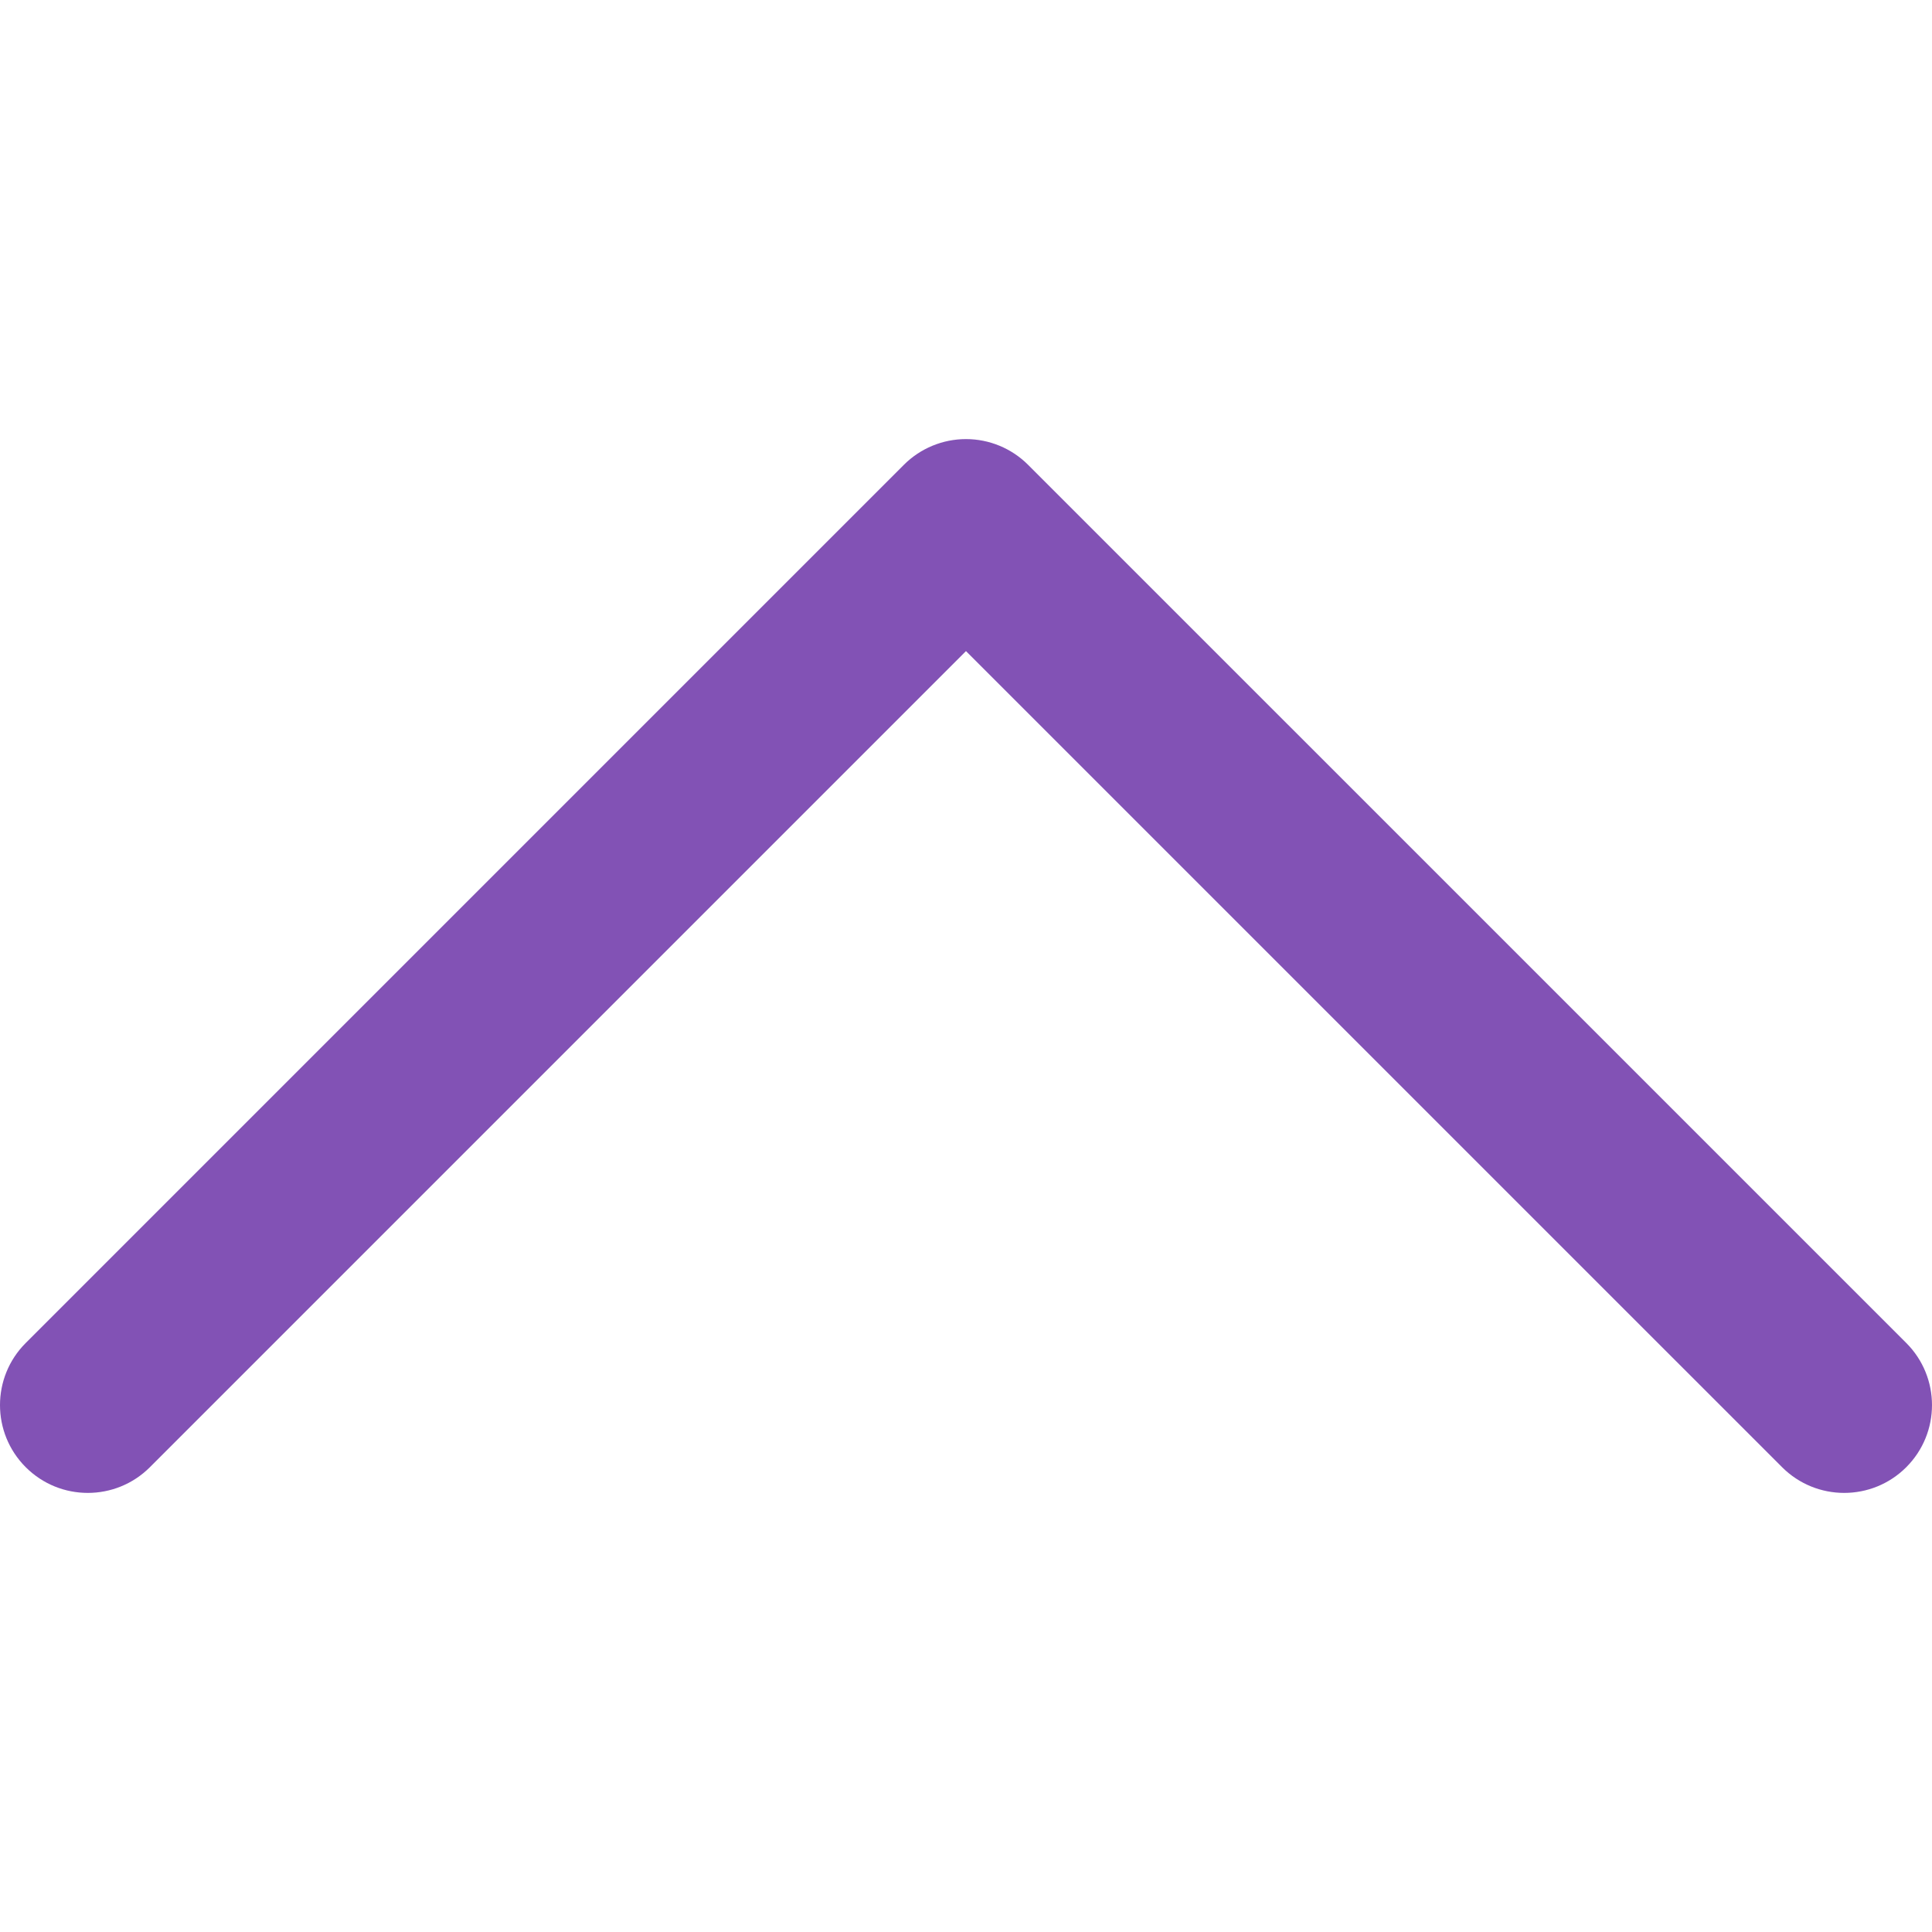
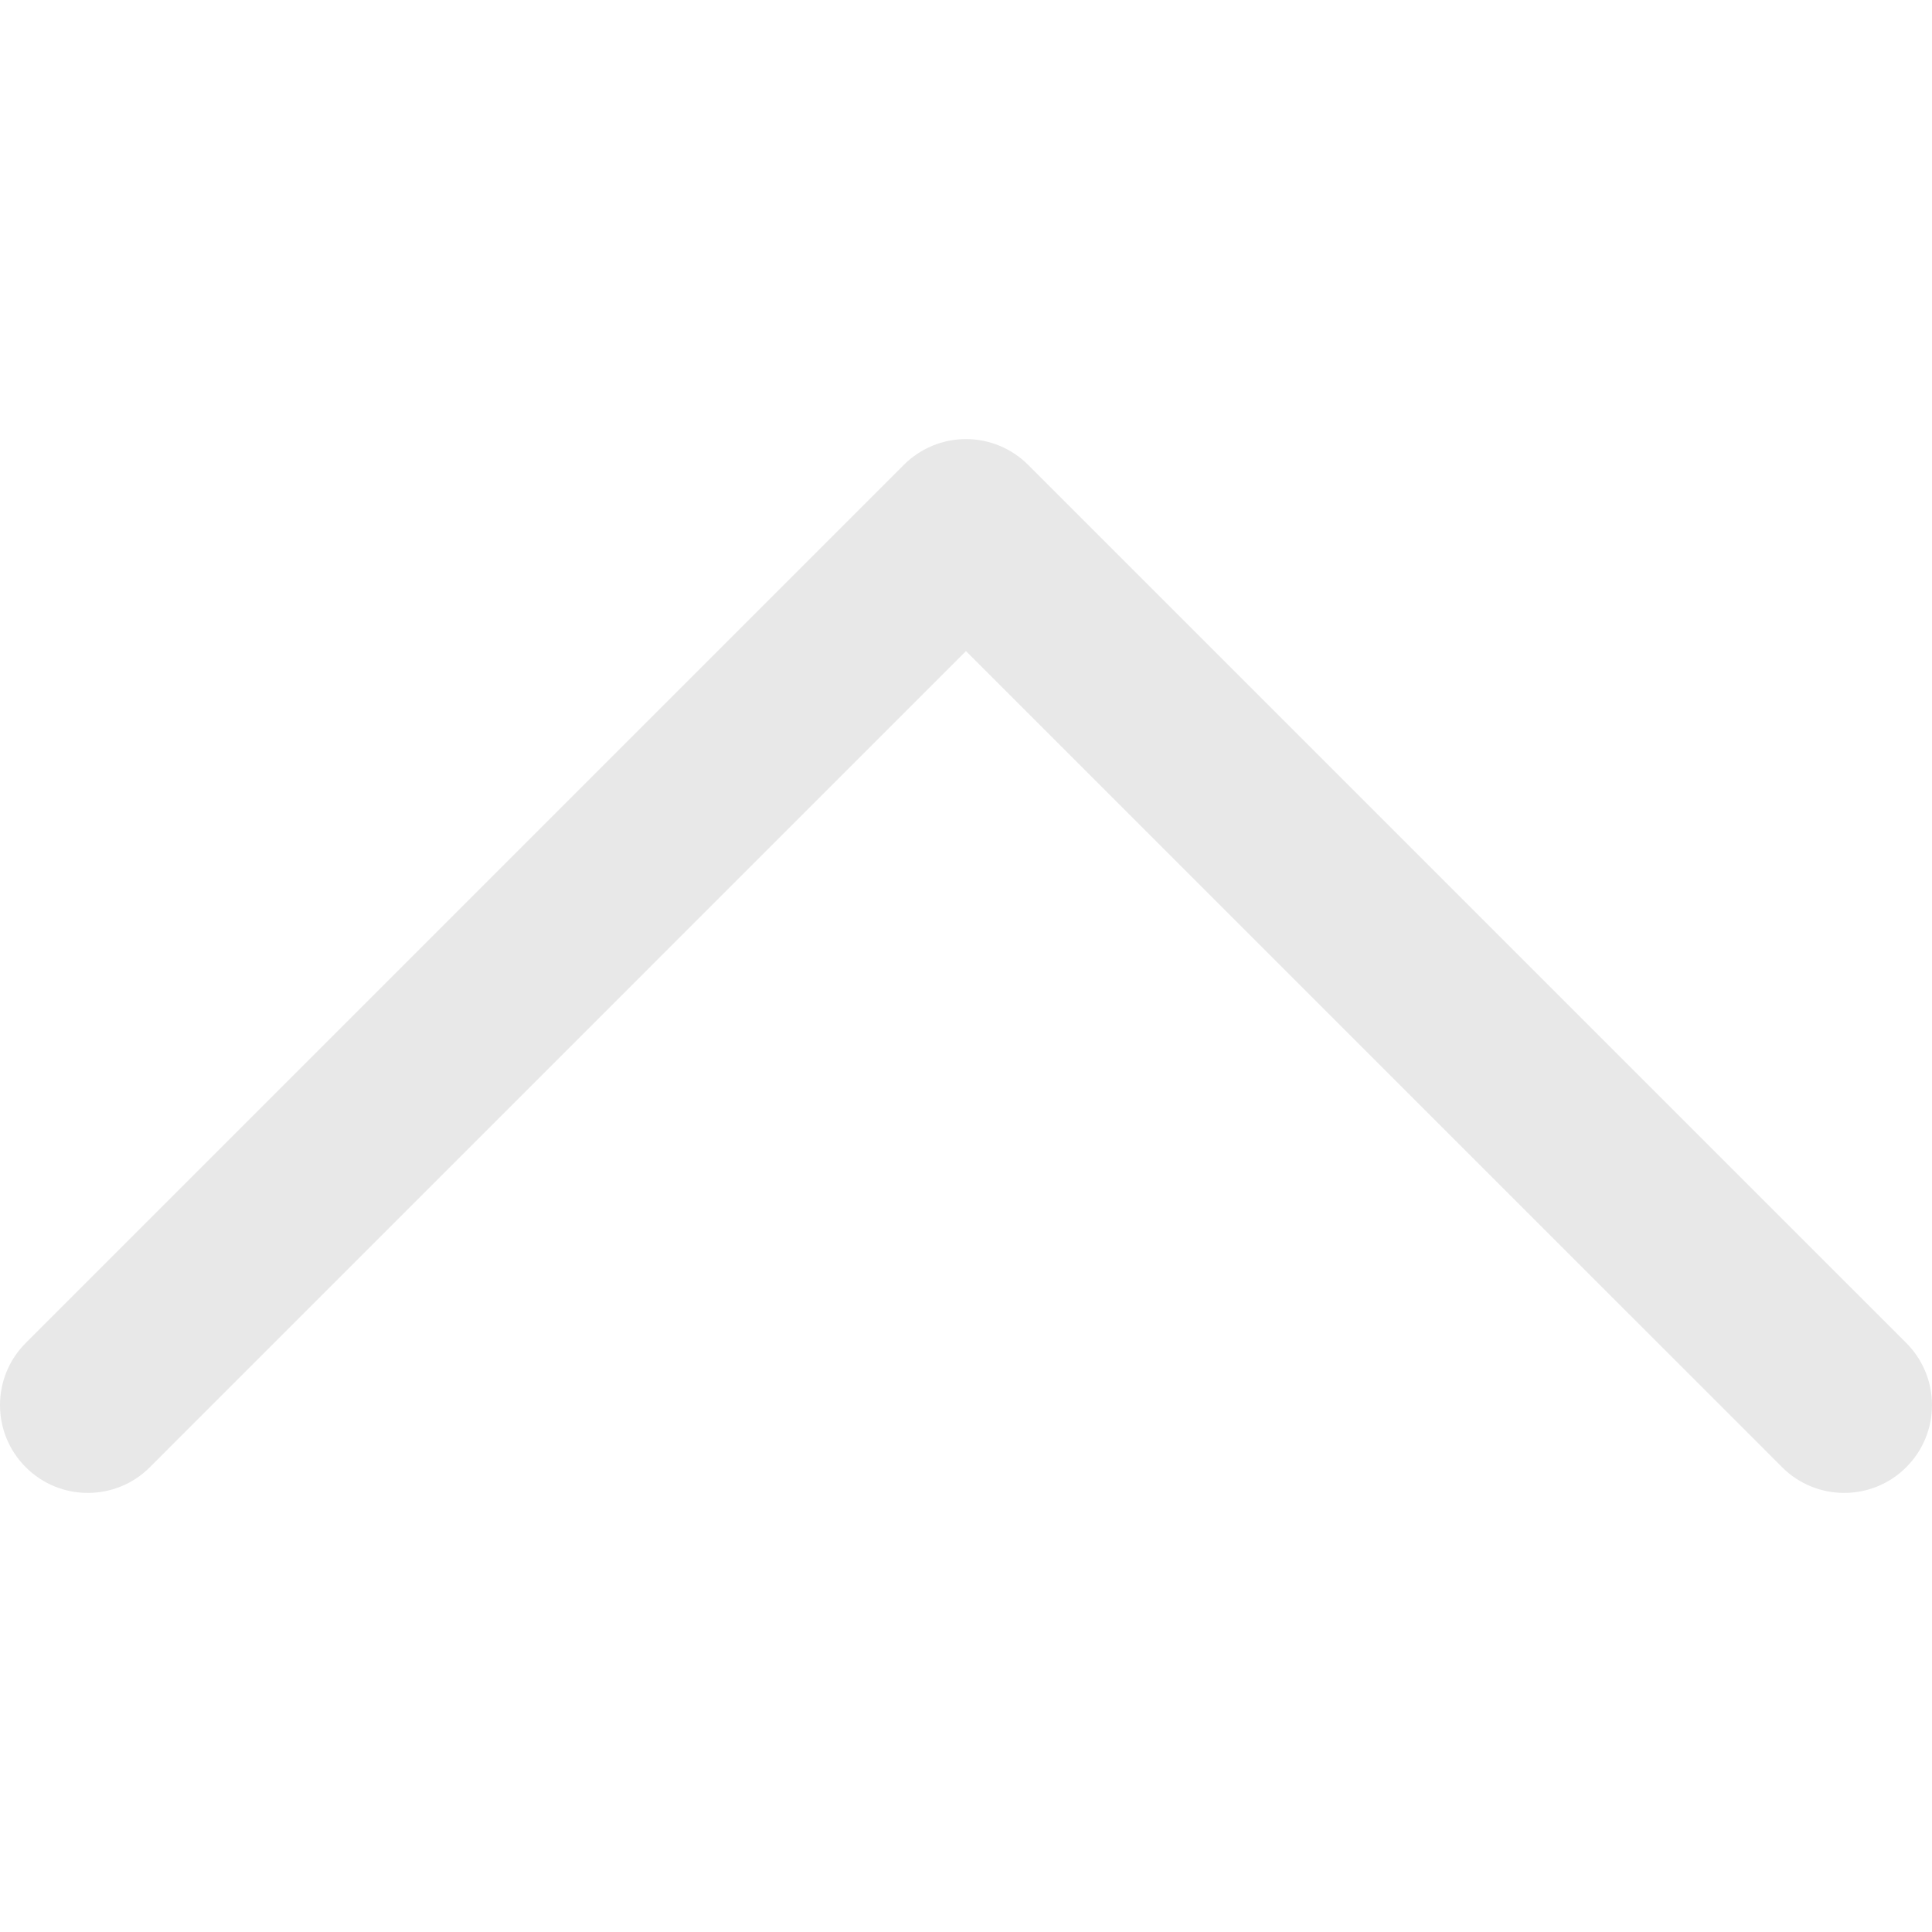
<svg xmlns="http://www.w3.org/2000/svg" version="1.1" id="Layer_1" x="0px" y="0px" viewBox="0 0 330 330" style="enable-background:new 0 0 330 330;" xml:space="preserve">
-   <path id="XMLID_224_" color="#e8e8e8" fill="#8252b5" d="M325.606,229.393l-150.004-150C172.79,76.58,168.974,75,164.996,75c-3.979,0-7.794,1.581-10.607,4.394  l-149.996,150c-5.858,5.858-5.858,15.355,0,21.213c5.857,5.857,15.355,5.858,21.213,0l139.39-139.393l139.397,139.393  C307.322,253.536,311.161,255,315,255c3.839,0,7.678-1.464,10.607-4.394C331.464,244.748,331.464,235.251,325.606,229.393z" />
+   <path id="XMLID_224_" fill="#e8e8e8" d="M325.606,229.393l-150.004-150C172.79,76.58,168.974,75,164.996,75c-3.979,0-7.794,1.581-10.607,4.394  l-149.996,150c-5.858,5.858-5.858,15.355,0,21.213c5.857,5.857,15.355,5.858,21.213,0l139.39-139.393l139.397,139.393  C307.322,253.536,311.161,255,315,255c3.839,0,7.678-1.464,10.607-4.394C331.464,244.748,331.464,235.251,325.606,229.393z" />
  <g>
</g>
  <g>
</g>
  <g>
</g>
  <g>
</g>
  <g>
</g>
  <g>
</g>
  <g>
</g>
  <g>
</g>
  <g>
</g>
  <g>
</g>
  <g>
</g>
  <g>
</g>
  <g>
</g>
  <g>
</g>
  <g>
</g>
</svg>
